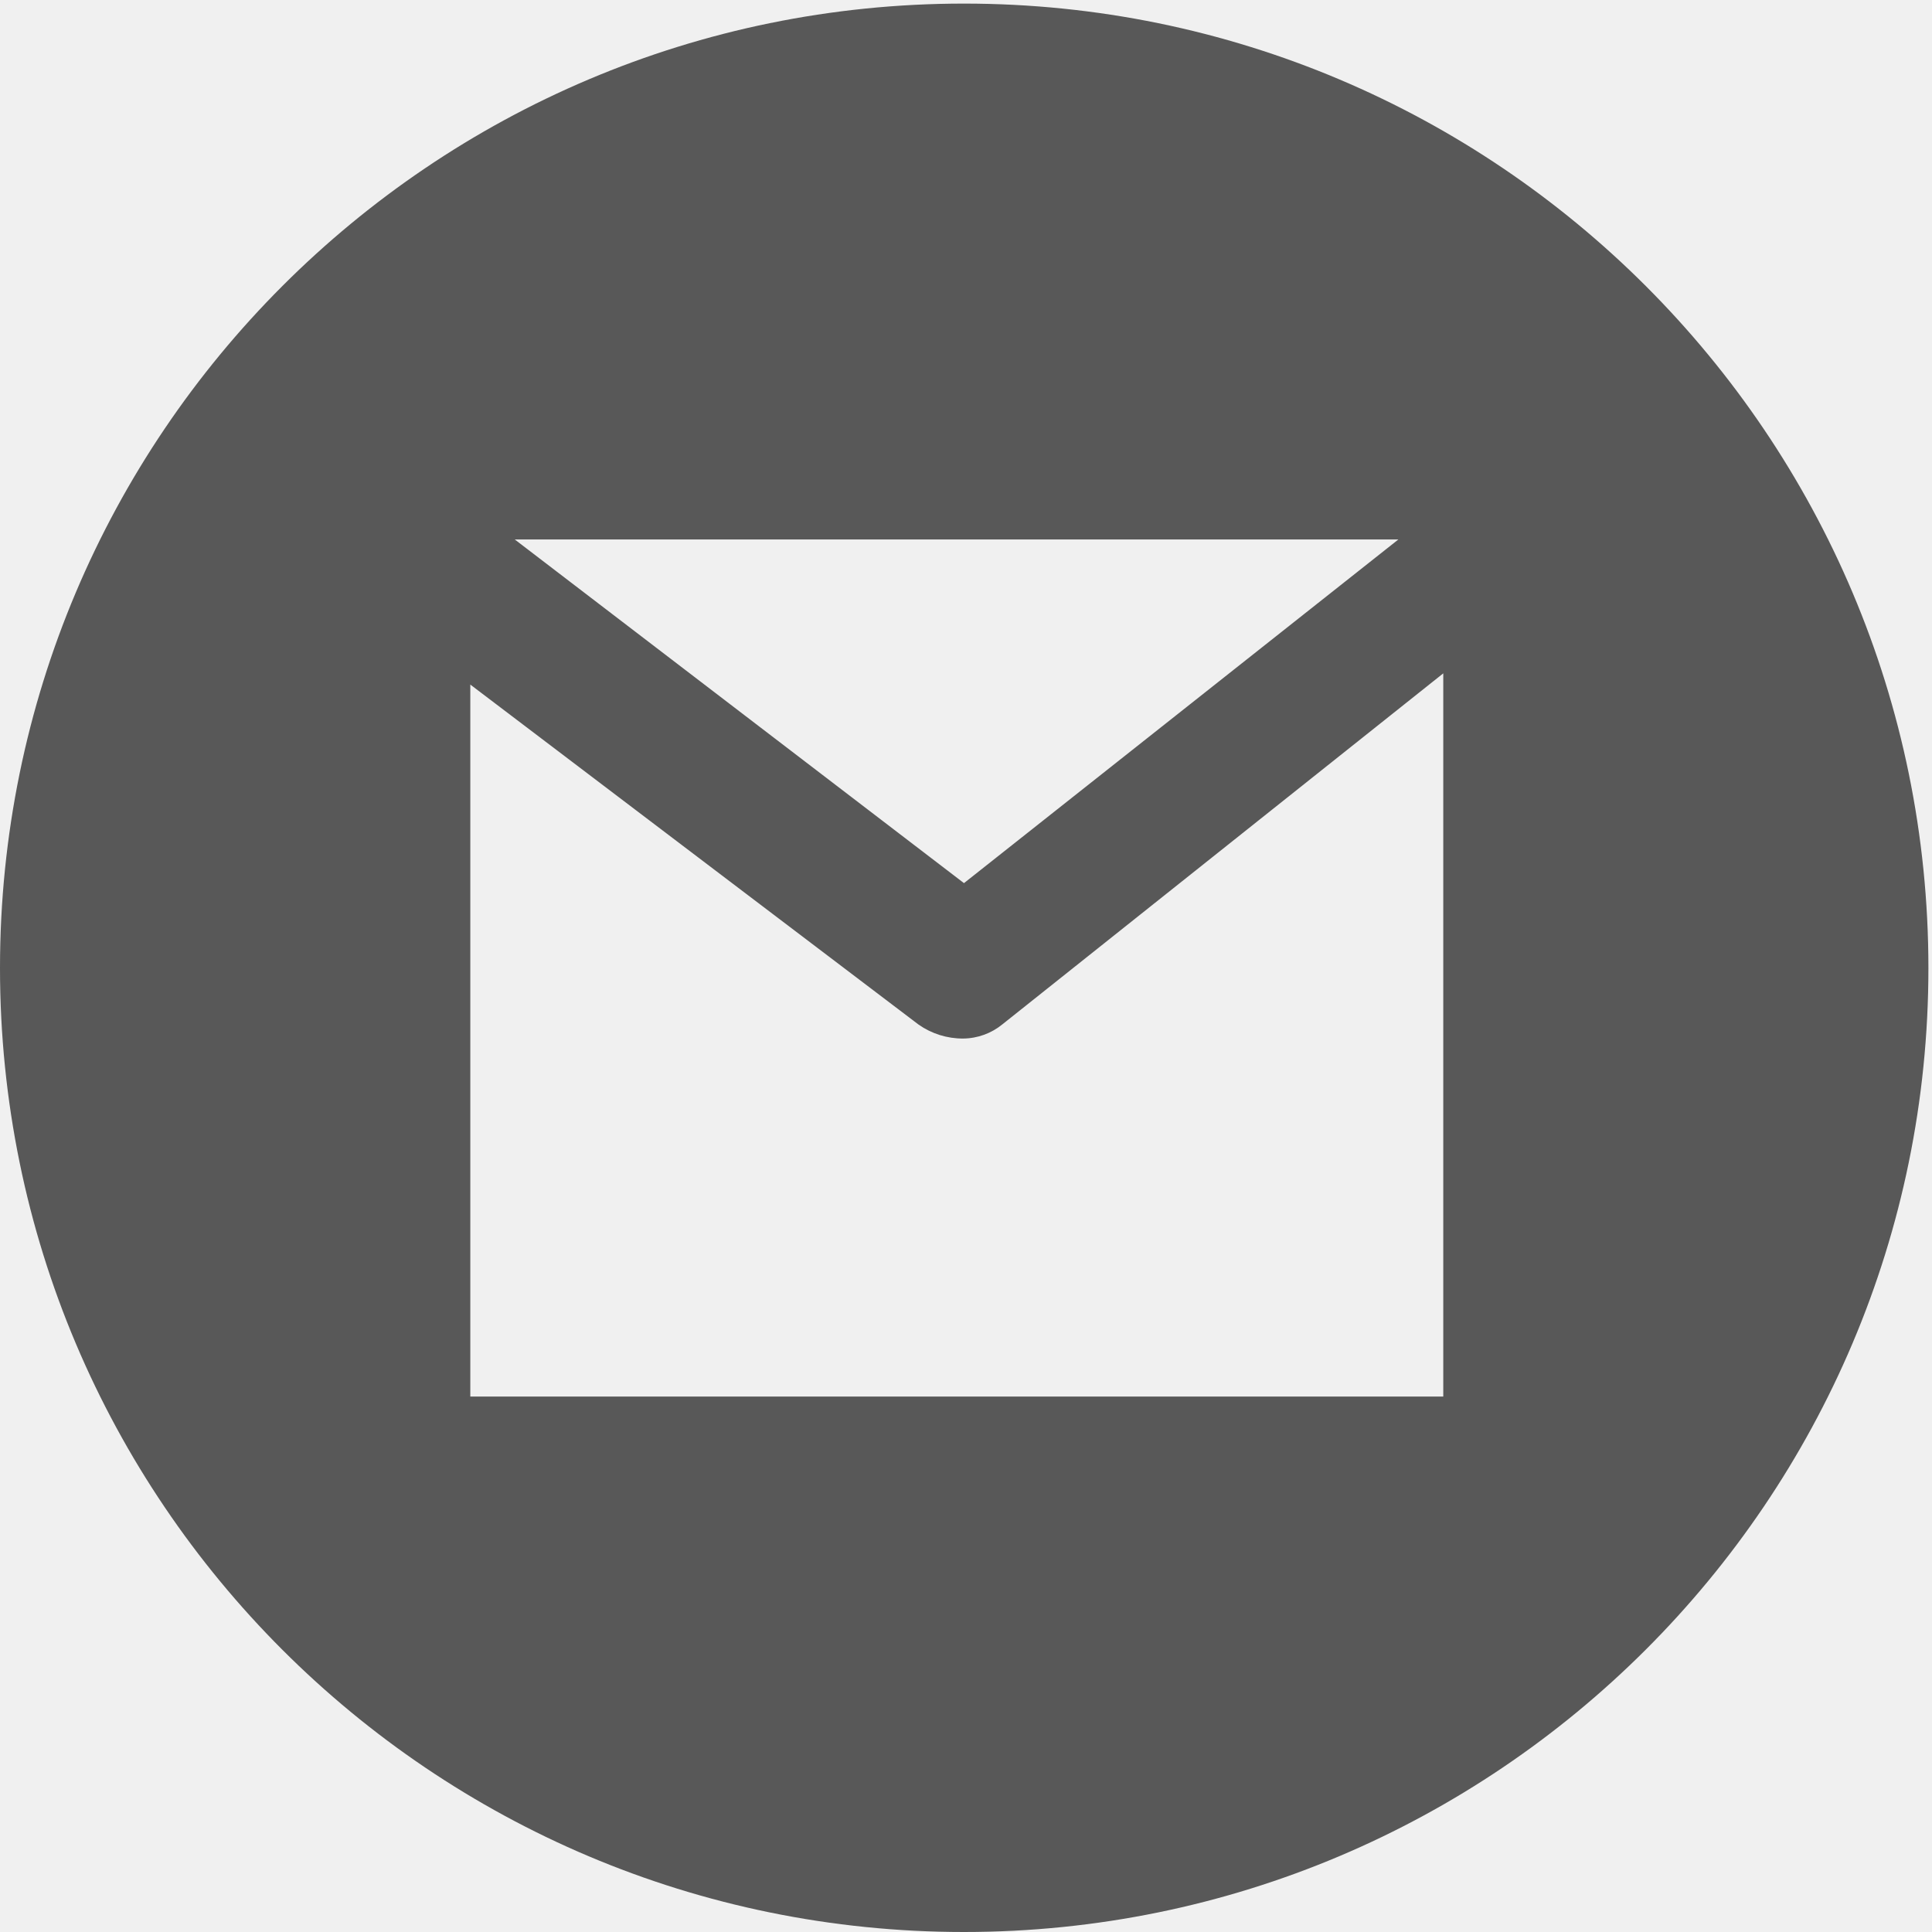
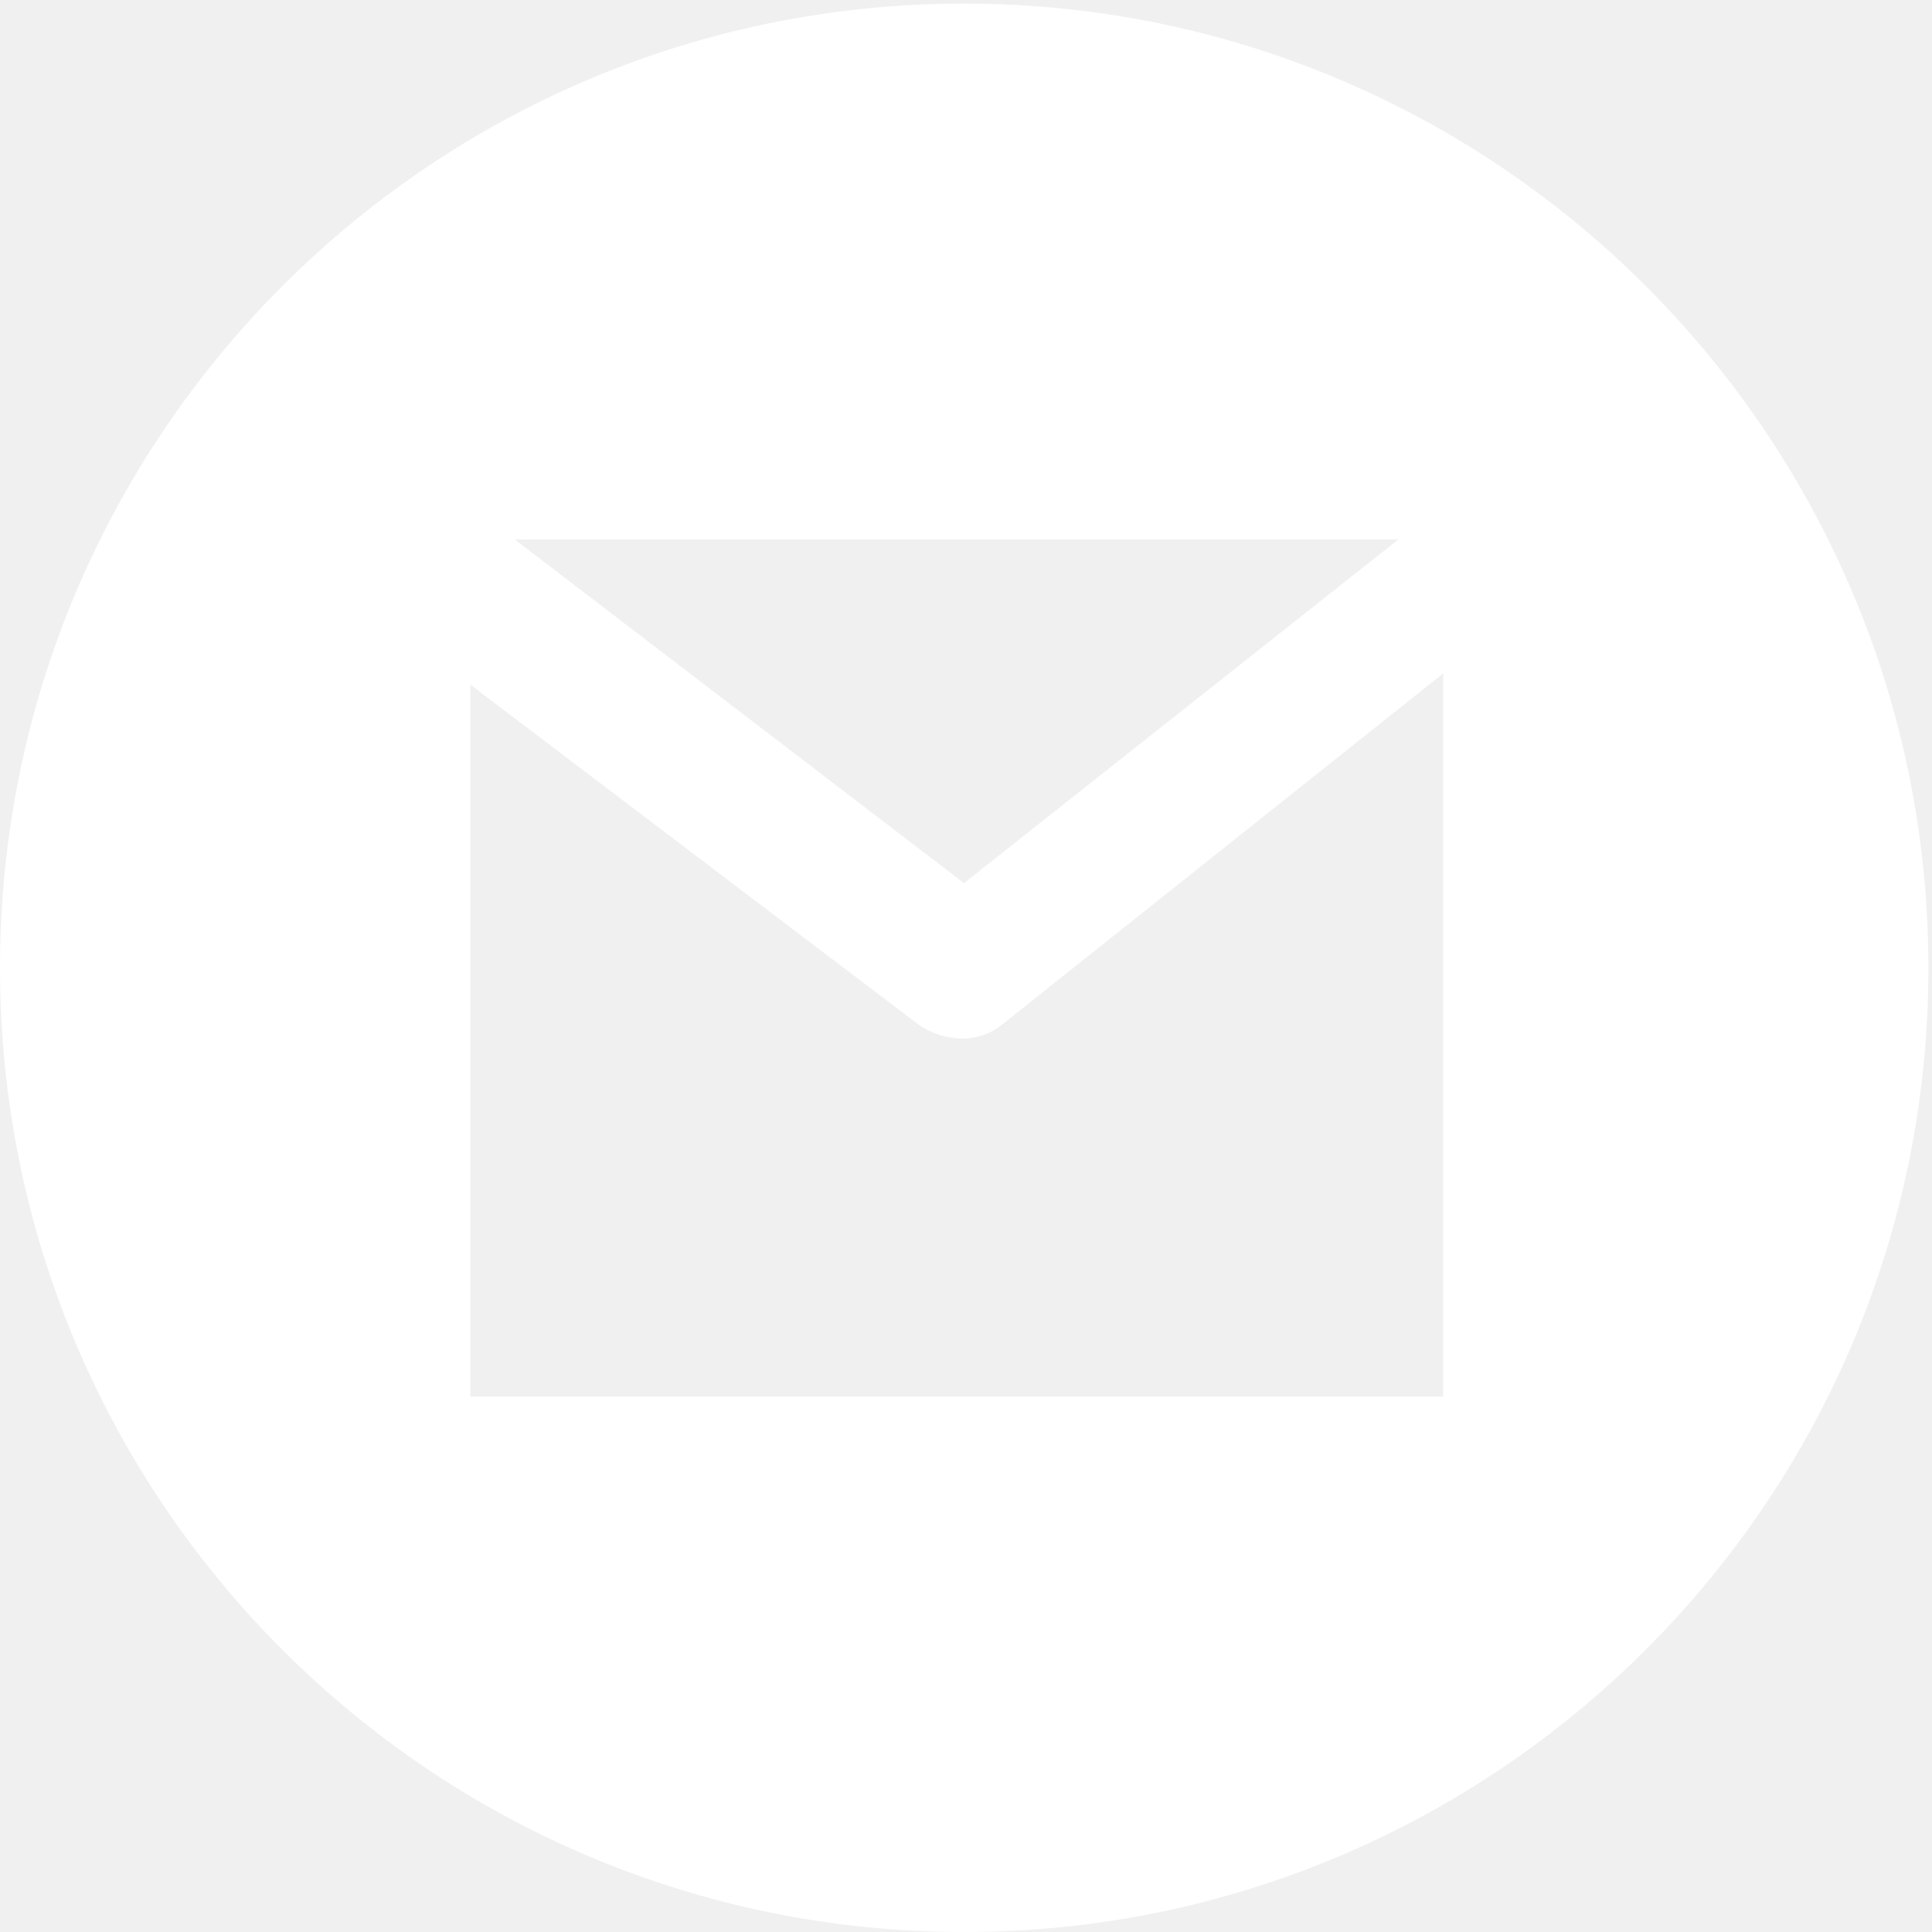
<svg xmlns="http://www.w3.org/2000/svg" width="430.1" height="430.1" viewBox="0 0 430.1 430.1">
-   <path fill="#585858" d="M214.6.8C96.1.8 0 96.9 0 215.5s96.1 214.6 214.6 214.6S429.3 334 429.3 215.5 333.2.8 214.6.8zm96.7 119.3l-96.7 76.5-100-76.5zm10 190.8H104.7V152.4l99.8 75.7a17.1 17.1 0 0 0 9.9 3.1 14 14 0 0 0 8.8-3.2l98.1-78.1z" />
+   <path fill="#fff" d="M214.6.8C96.1.8 0 96.9 0 215.5s96.1 214.6 214.6 214.6S429.3 334 429.3 215.5 333.2.8 214.6.8zm96.7 119.3l-96.7 76.5-100-76.5zm10 190.8H104.7V152.4l99.8 75.7a17.1 17.1 0 0 0 9.9 3.1 14 14 0 0 0 8.8-3.2l98.1-78.1z" />
</svg>
